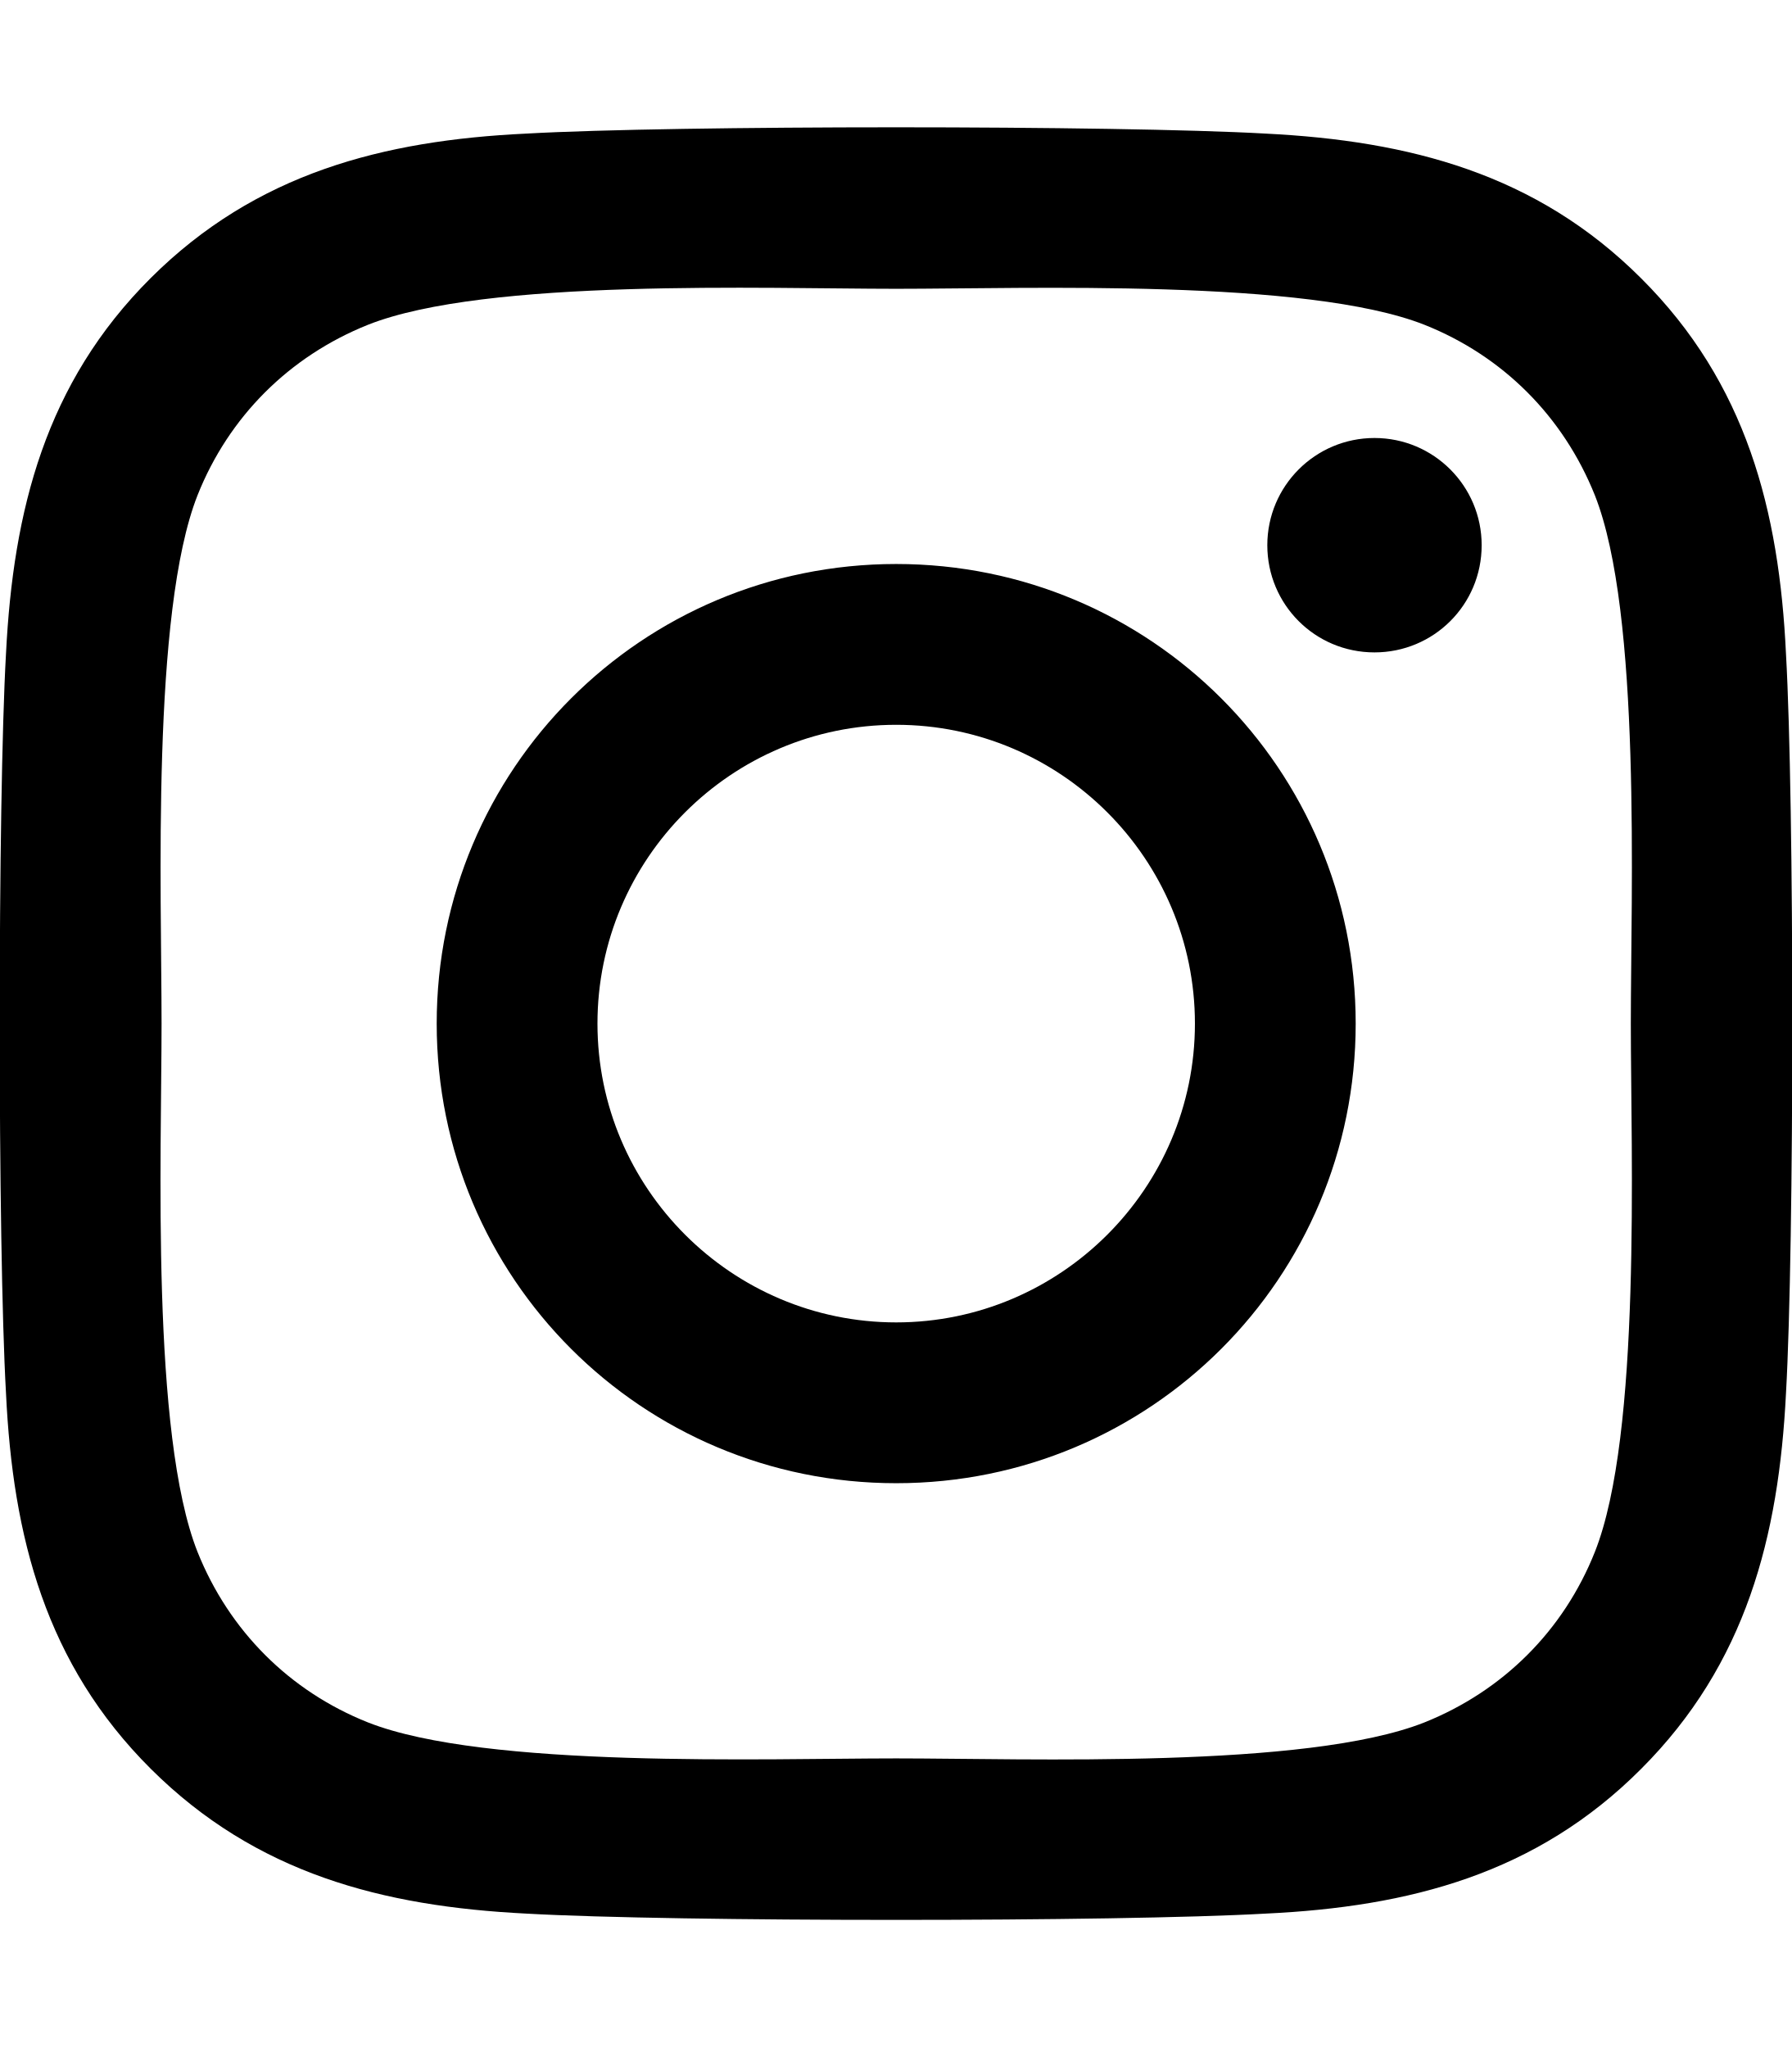
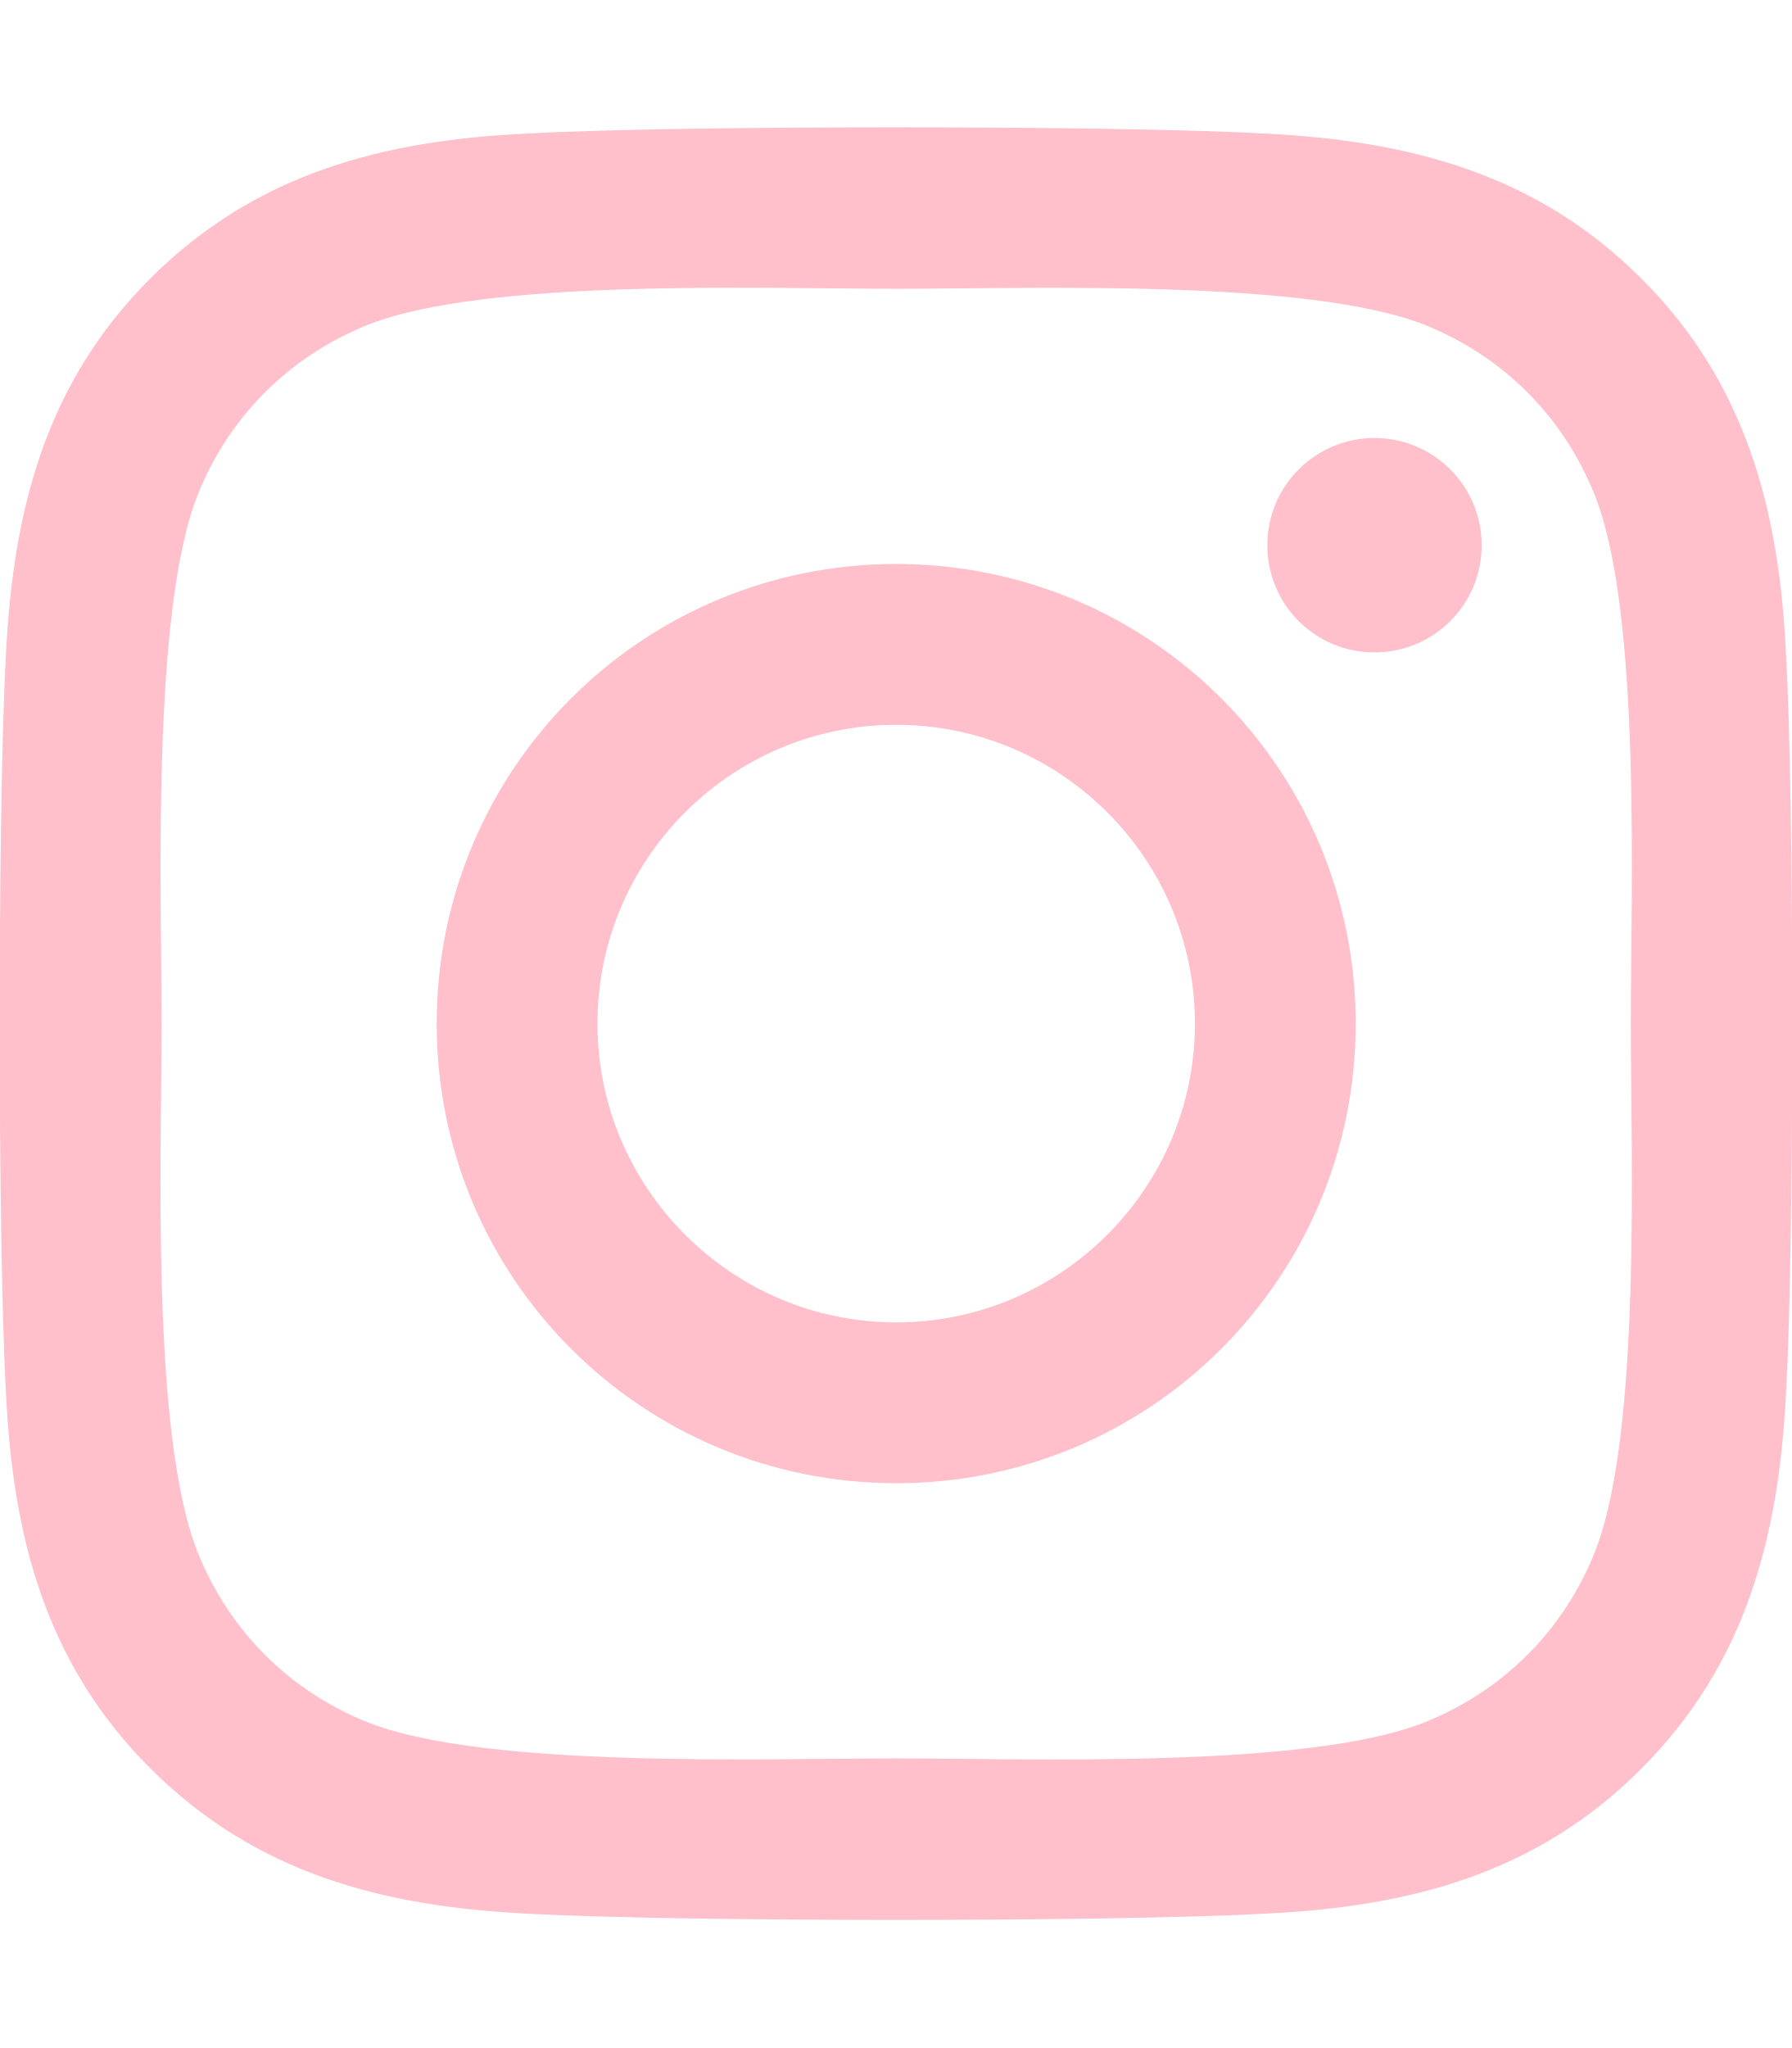
<svg xmlns="http://www.w3.org/2000/svg" aria-hidden="true" focusable="false" data-prefix="fab" data-icon="instagram" class="svg-inline--fa fa-instagram fa-w-14" role="img" viewBox="0 0 448 512">
-   <path fill="currentColor" d="M224.1 141c-63.6 0-114.9 51.3-114.9 114.9s51.3 114.9 114.9 114.9S339 319.5 339 255.9 287.7 141 224.1 141zm0 189.6c-41.1 0-74.7-33.5-74.7-74.7s33.5-74.7 74.7-74.7 74.7 33.5 74.7 74.7-33.6 74.7-74.7 74.7zm146.4-194.3c0 14.9-12 26.8-26.8 26.8-14.9 0-26.8-12-26.8-26.8s12-26.8 26.8-26.8 26.8 12 26.8 26.8zm76.1 27.2c-1.7-35.9-9.9-67.7-36.2-93.9-26.2-26.2-58-34.4-93.9-36.2-37-2.1-147.9-2.1-184.9 0-35.8 1.7-67.6 9.9-93.9 36.1s-34.4 58-36.2 93.9c-2.1 37-2.1 147.9 0 184.9 1.7 35.9 9.9 67.7 36.2 93.9s58 34.4 93.9 36.2c37 2.1 147.9 2.1 184.9 0 35.9-1.7 67.7-9.9 93.9-36.2 26.2-26.2 34.4-58 36.2-93.9 2.1-37 2.1-147.8 0-184.8zM398.8 388c-7.8 19.6-22.9 34.7-42.6 42.6-29.5 11.7-99.5 9-132.1 9s-102.7 2.6-132.1-9c-19.6-7.8-34.7-22.9-42.6-42.6-11.7-29.5-9-99.5-9-132.1s-2.6-102.7 9-132.1c7.8-19.6 22.9-34.7 42.6-42.6 29.5-11.7 99.5-9 132.1-9s102.7-2.6 132.1 9c19.6 7.8 34.7 22.9 42.6 42.6 11.7 29.5 9 99.5 9 132.1s2.7 102.7-9 132.1z" />
+   <path fill="pink" d="M224.1 141c-63.6 0-114.9 51.3-114.9 114.9s51.3 114.9 114.9 114.9S339 319.5 339 255.9 287.7 141 224.1 141zm0 189.6c-41.1 0-74.7-33.5-74.7-74.7s33.5-74.7 74.7-74.7 74.7 33.5 74.7 74.7-33.6 74.7-74.7 74.7zm146.4-194.3c0 14.9-12 26.8-26.8 26.8-14.9 0-26.8-12-26.8-26.8s12-26.8 26.8-26.8 26.8 12 26.8 26.8zm76.1 27.2c-1.7-35.9-9.9-67.7-36.2-93.9-26.2-26.2-58-34.4-93.9-36.2-37-2.1-147.9-2.1-184.9 0-35.8 1.7-67.6 9.9-93.9 36.1s-34.4 58-36.2 93.9c-2.1 37-2.1 147.9 0 184.9 1.7 35.9 9.9 67.7 36.2 93.9s58 34.4 93.9 36.2c37 2.1 147.9 2.1 184.9 0 35.9-1.7 67.7-9.9 93.9-36.2 26.2-26.2 34.4-58 36.2-93.9 2.1-37 2.1-147.8 0-184.8zM398.8 388c-7.8 19.6-22.9 34.7-42.6 42.6-29.5 11.7-99.5 9-132.1 9s-102.7 2.6-132.1-9c-19.6-7.8-34.7-22.9-42.6-42.6-11.7-29.5-9-99.5-9-132.1s-2.6-102.7 9-132.1c7.8-19.6 22.9-34.7 42.6-42.6 29.5-11.7 99.5-9 132.1-9s102.7-2.6 132.1 9c19.6 7.8 34.7 22.9 42.6 42.6 11.7 29.5 9 99.5 9 132.1s2.7 102.7-9 132.1z" />
</svg>
